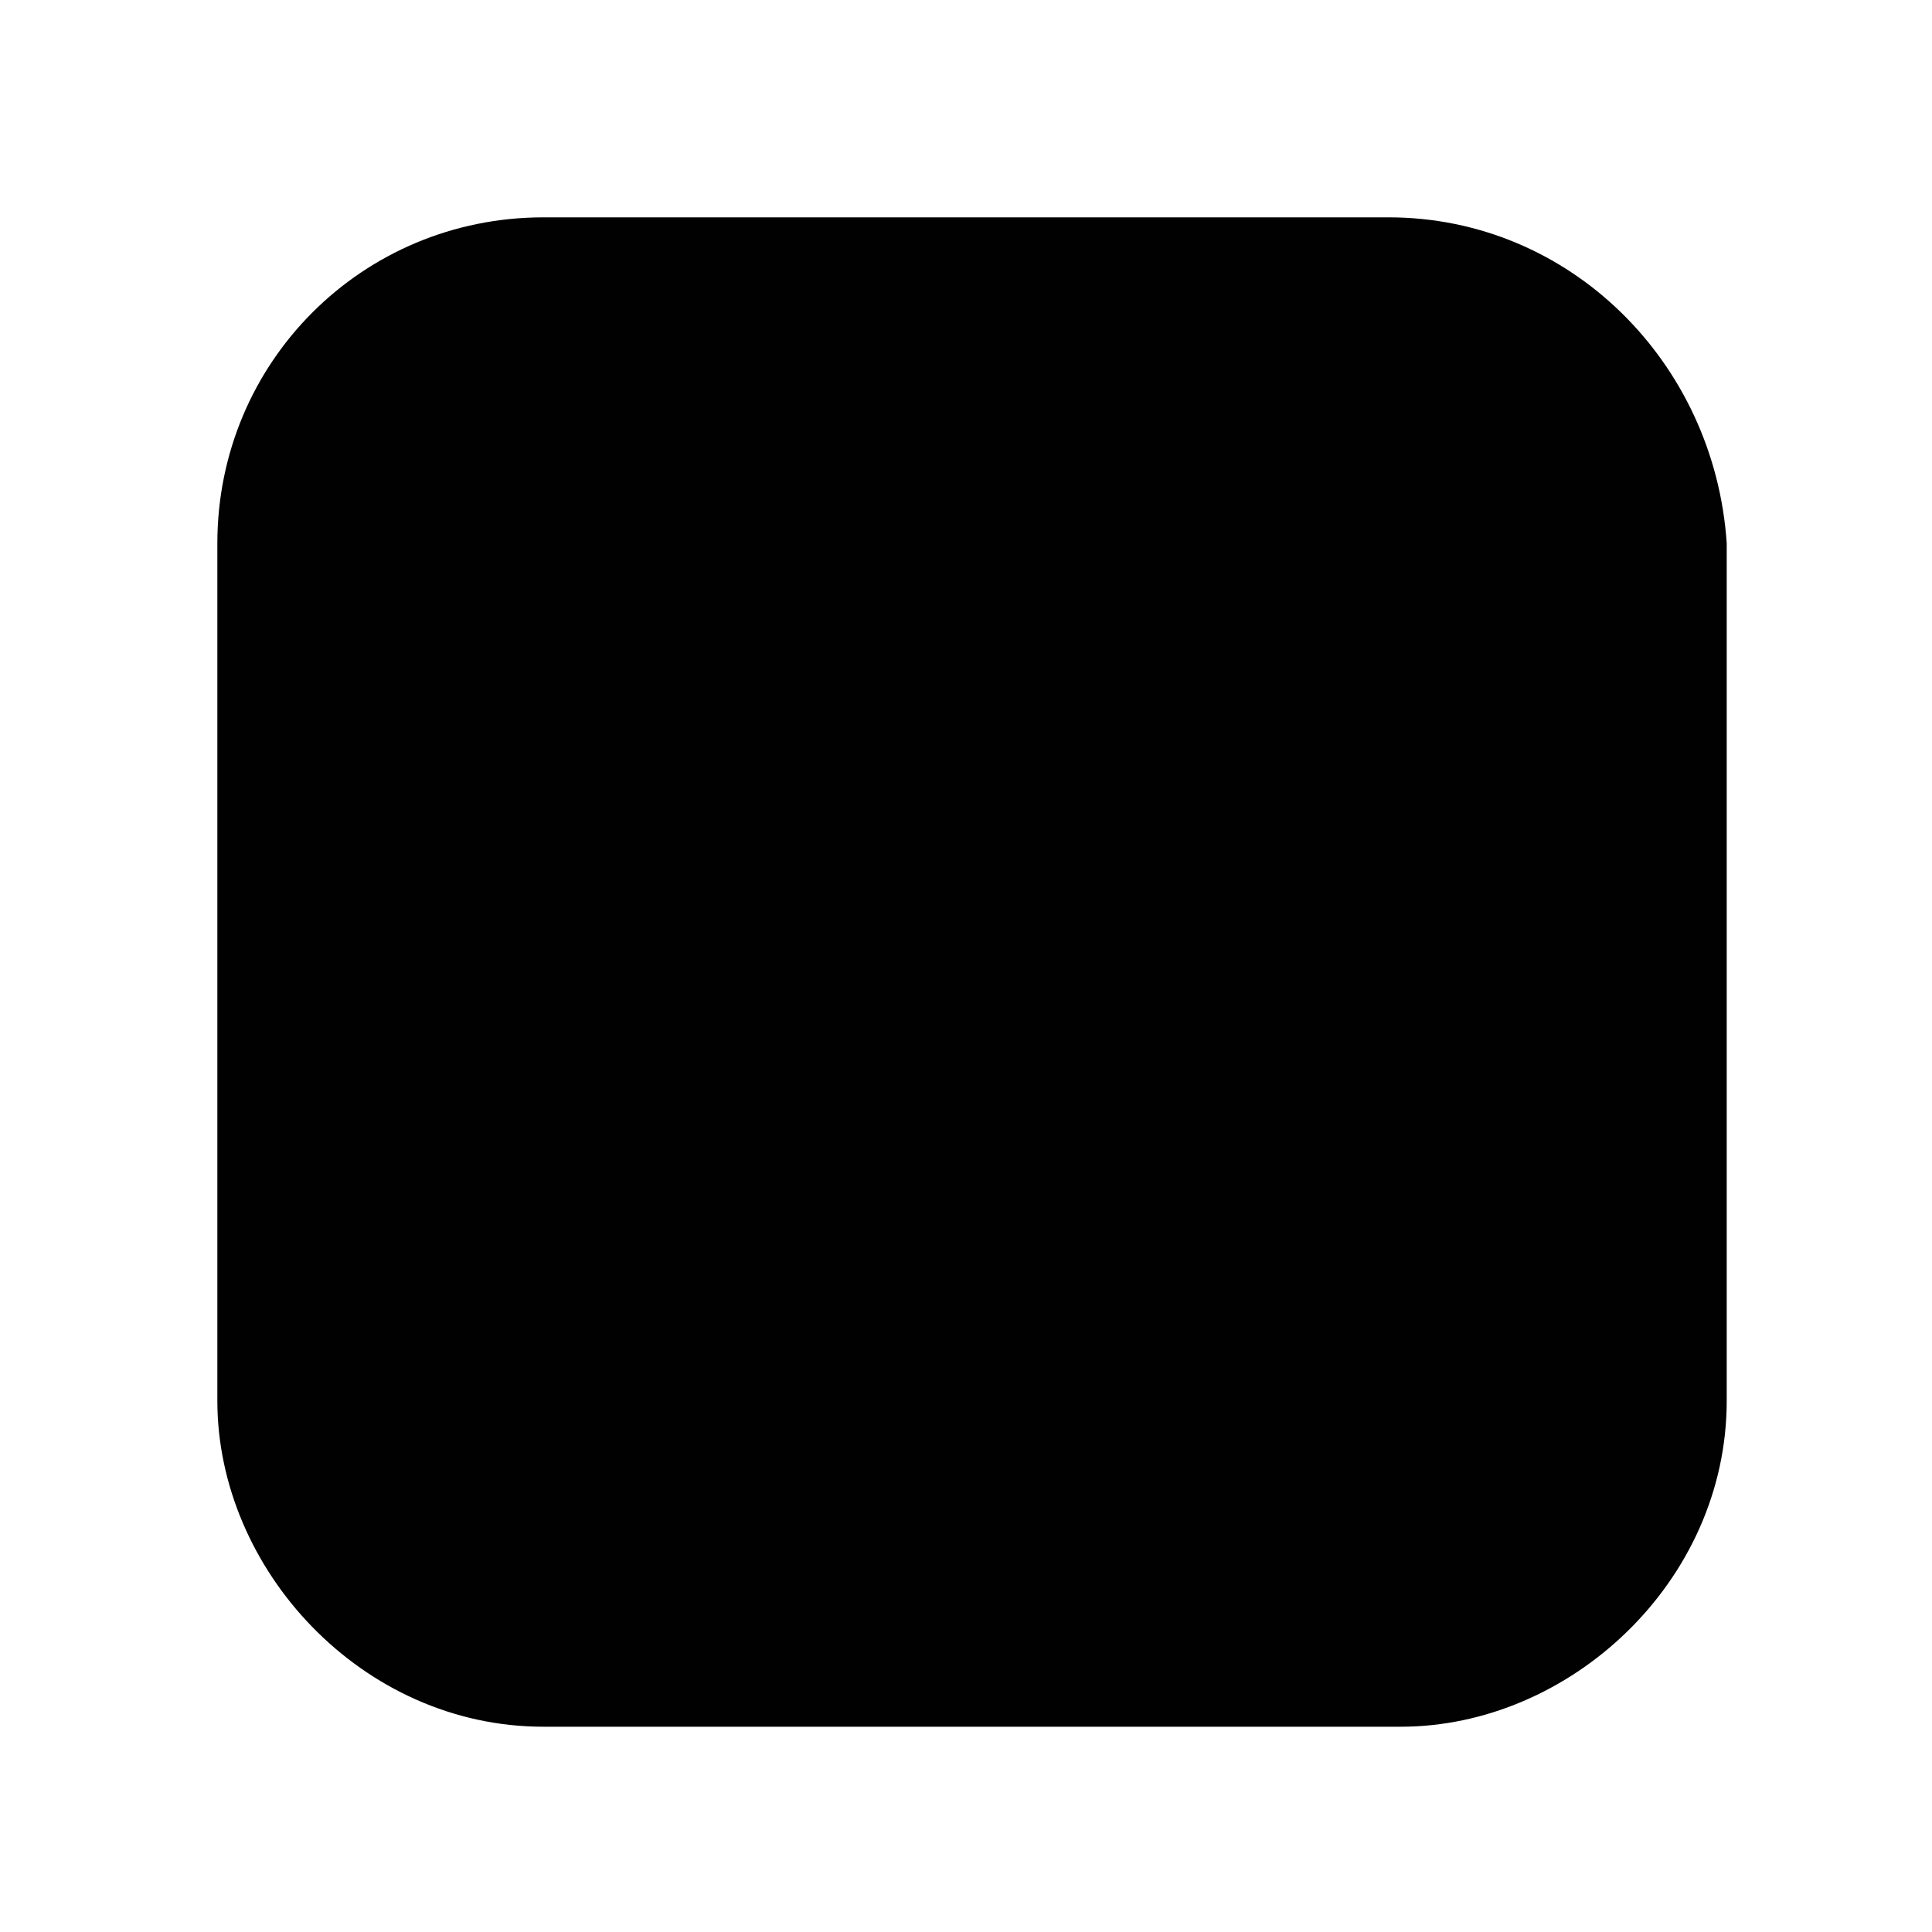
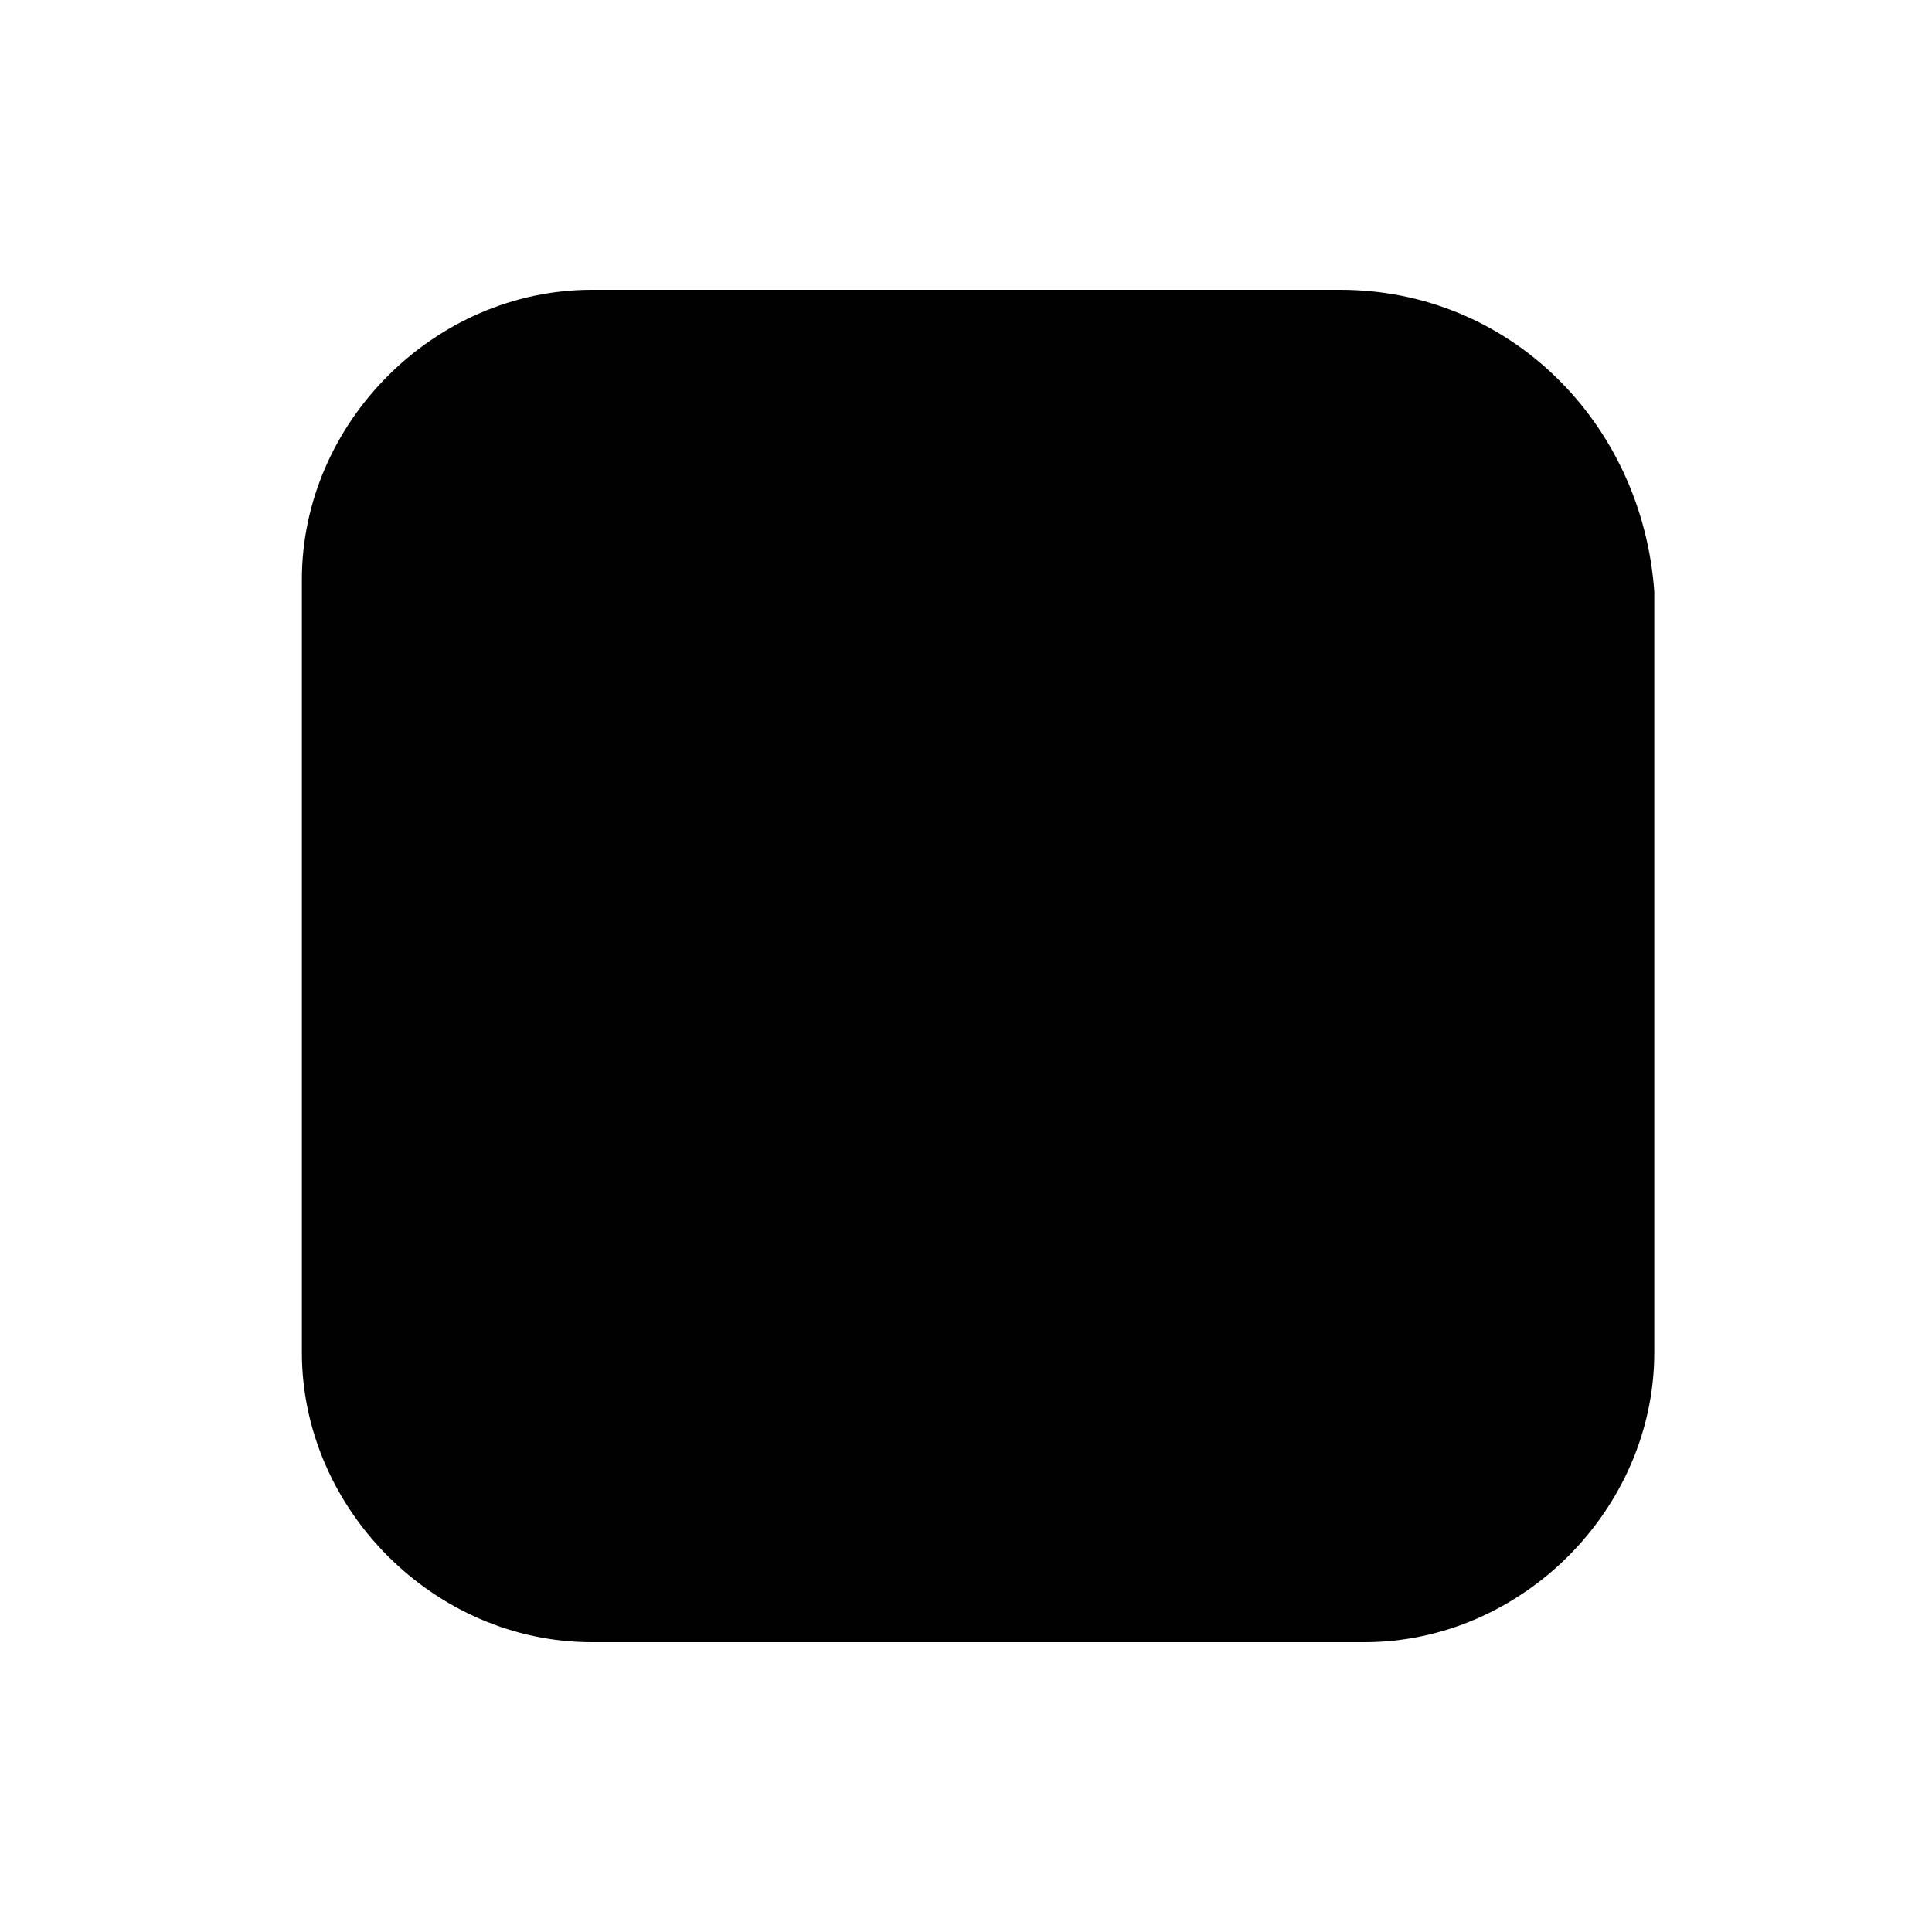
<svg xmlns="http://www.w3.org/2000/svg" version="1.1" id="Layer_1" x="0px" y="0px" viewBox="0 0 16 16" style="enable-background:new 0 0 16 16;" xml:space="preserve">
  <style type="text/css">
	.st0{fill:#010101;}
</style>
  <g>
-     <path class="st0" d="M11.5,1.8H4.5C3,1.8,1.8,3,1.8,4.5v7.1c0,1.4,1.2,2.7,2.7,2.7h7.1c1.4,0,2.7-1.2,2.7-2.7V4.5   C14.2,3,13,1.8,11.5,1.8z" />
+     <path class="st0" d="M11.1,2.4H4.9c-1.3,0-2.4,1.1-2.4,2.4v6.4c0,1.3,1.1,2.4,2.4,2.4h6.4c1.3,0,2.4-1.1,2.4-2.4V4.9   C13.6,3.5,12.5,2.4,11.1,2.4z" />
  </g>
</svg>
